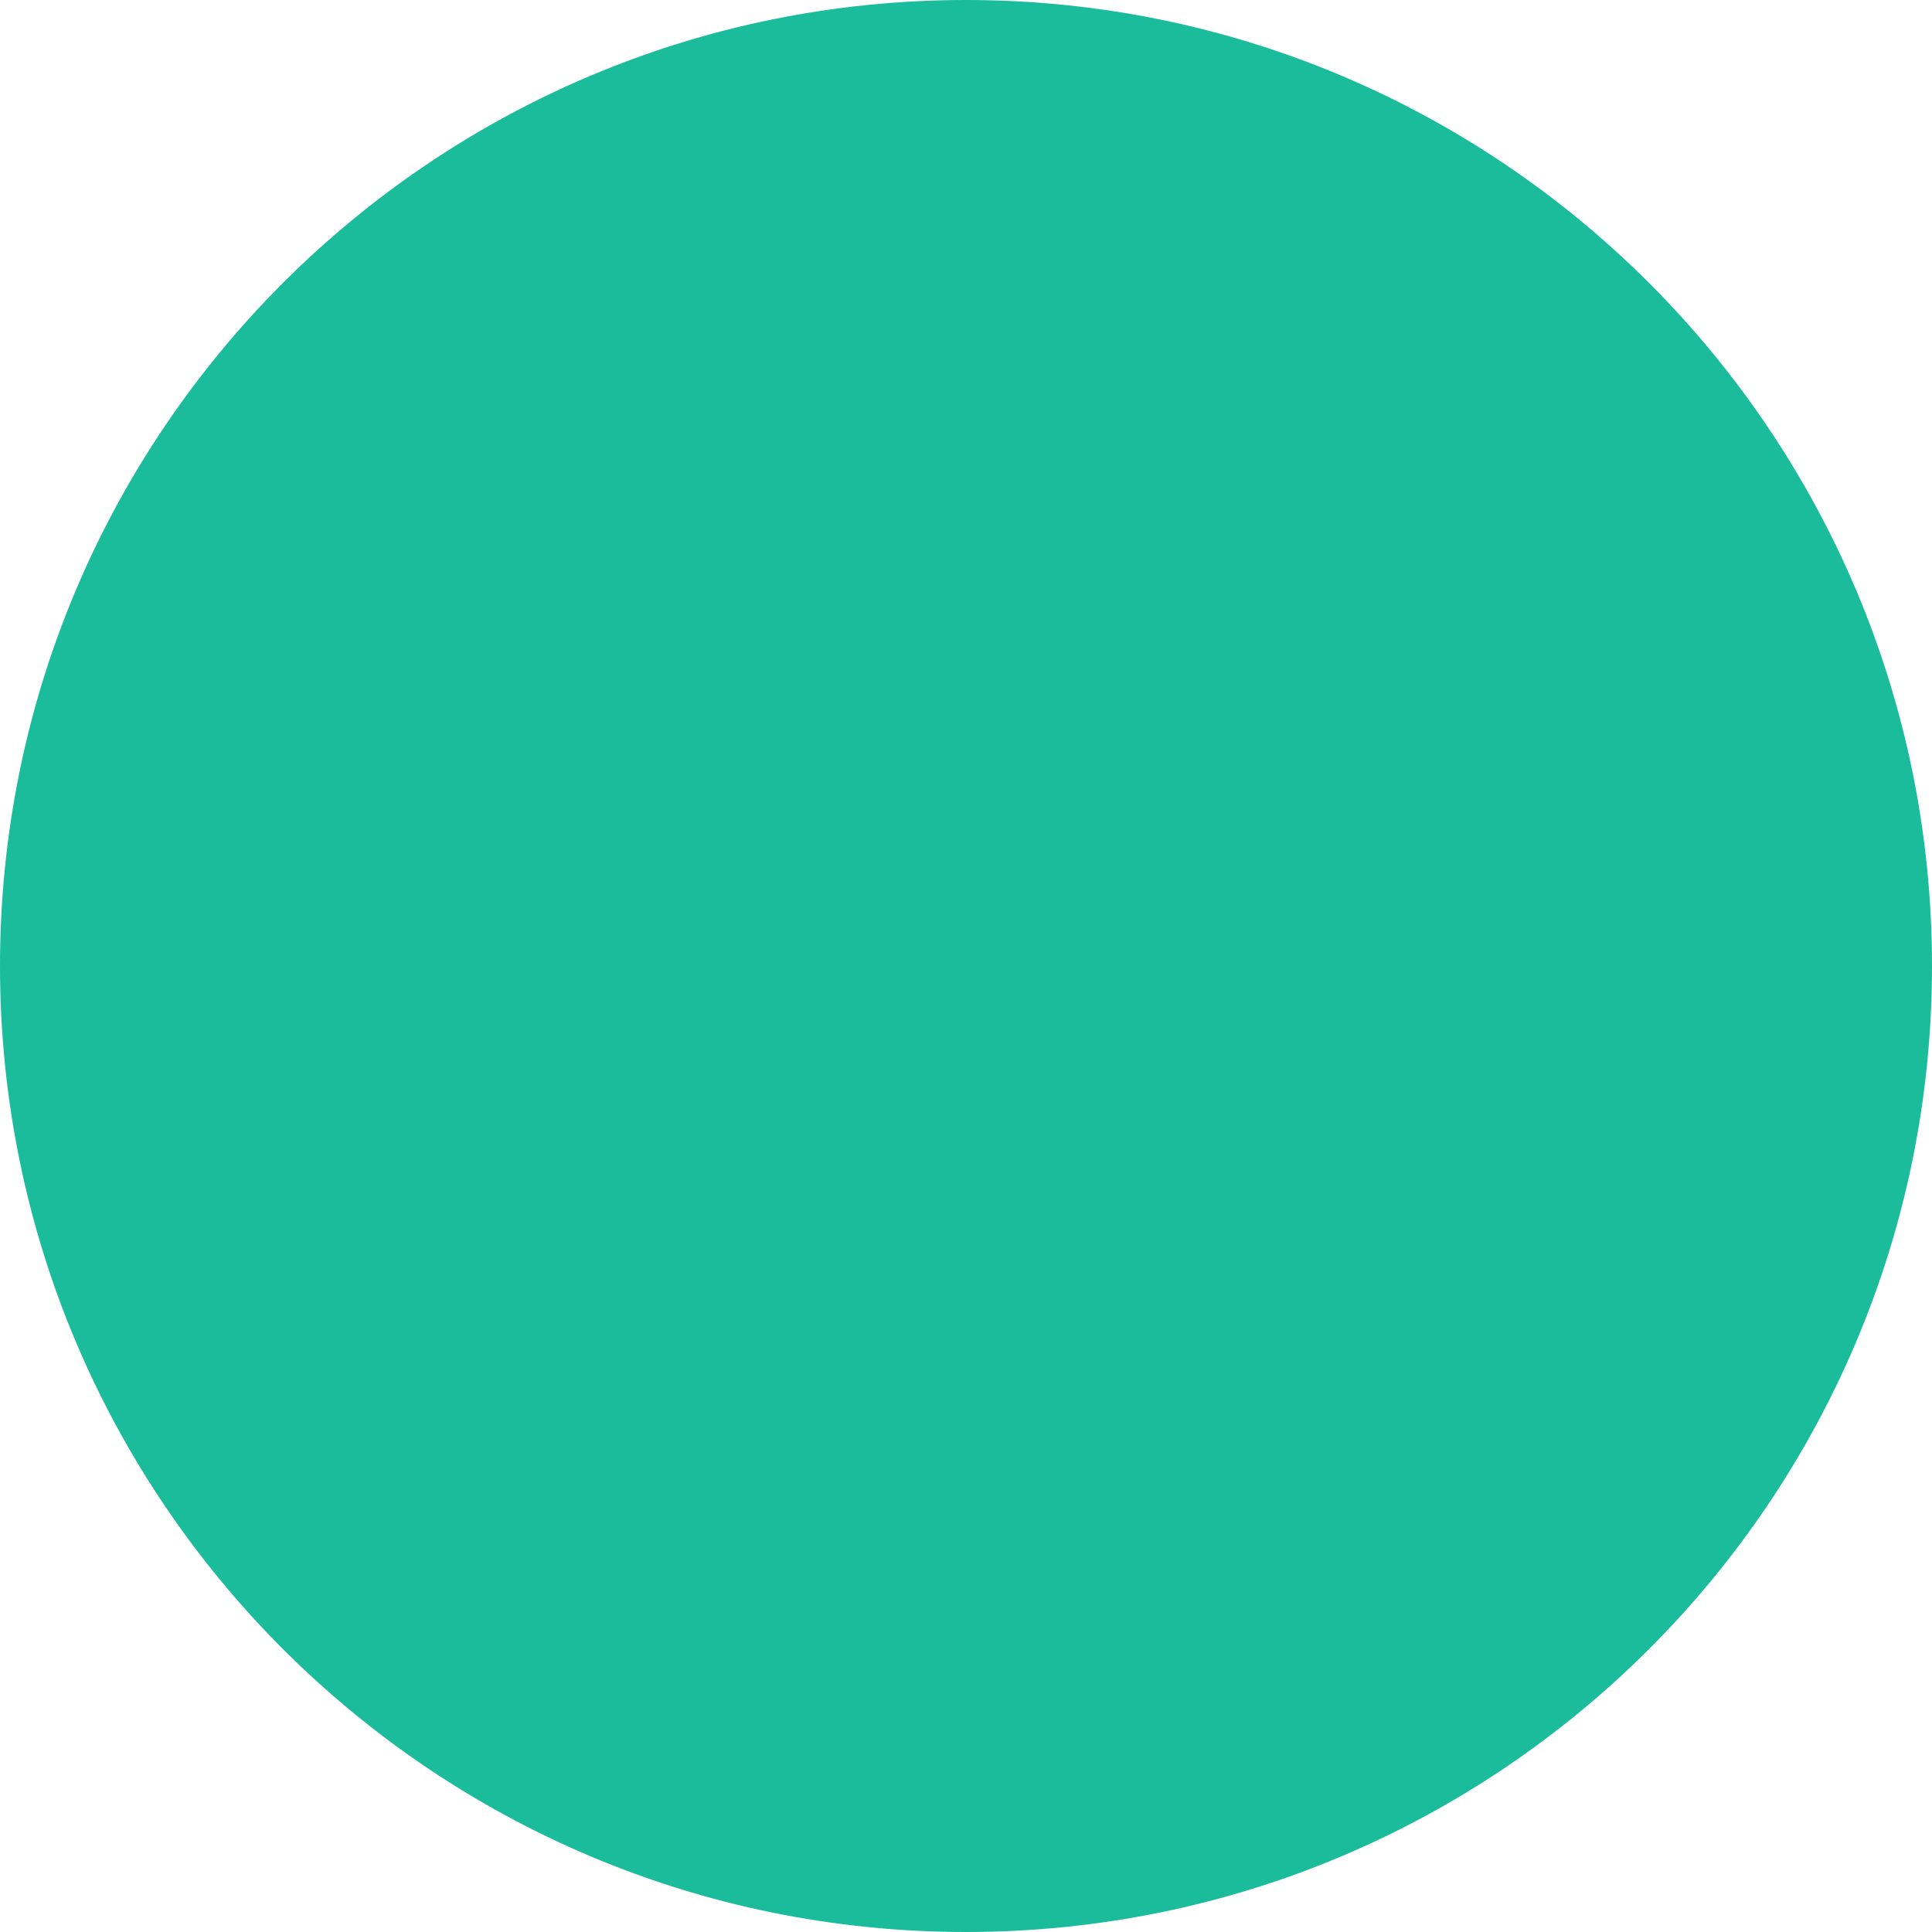
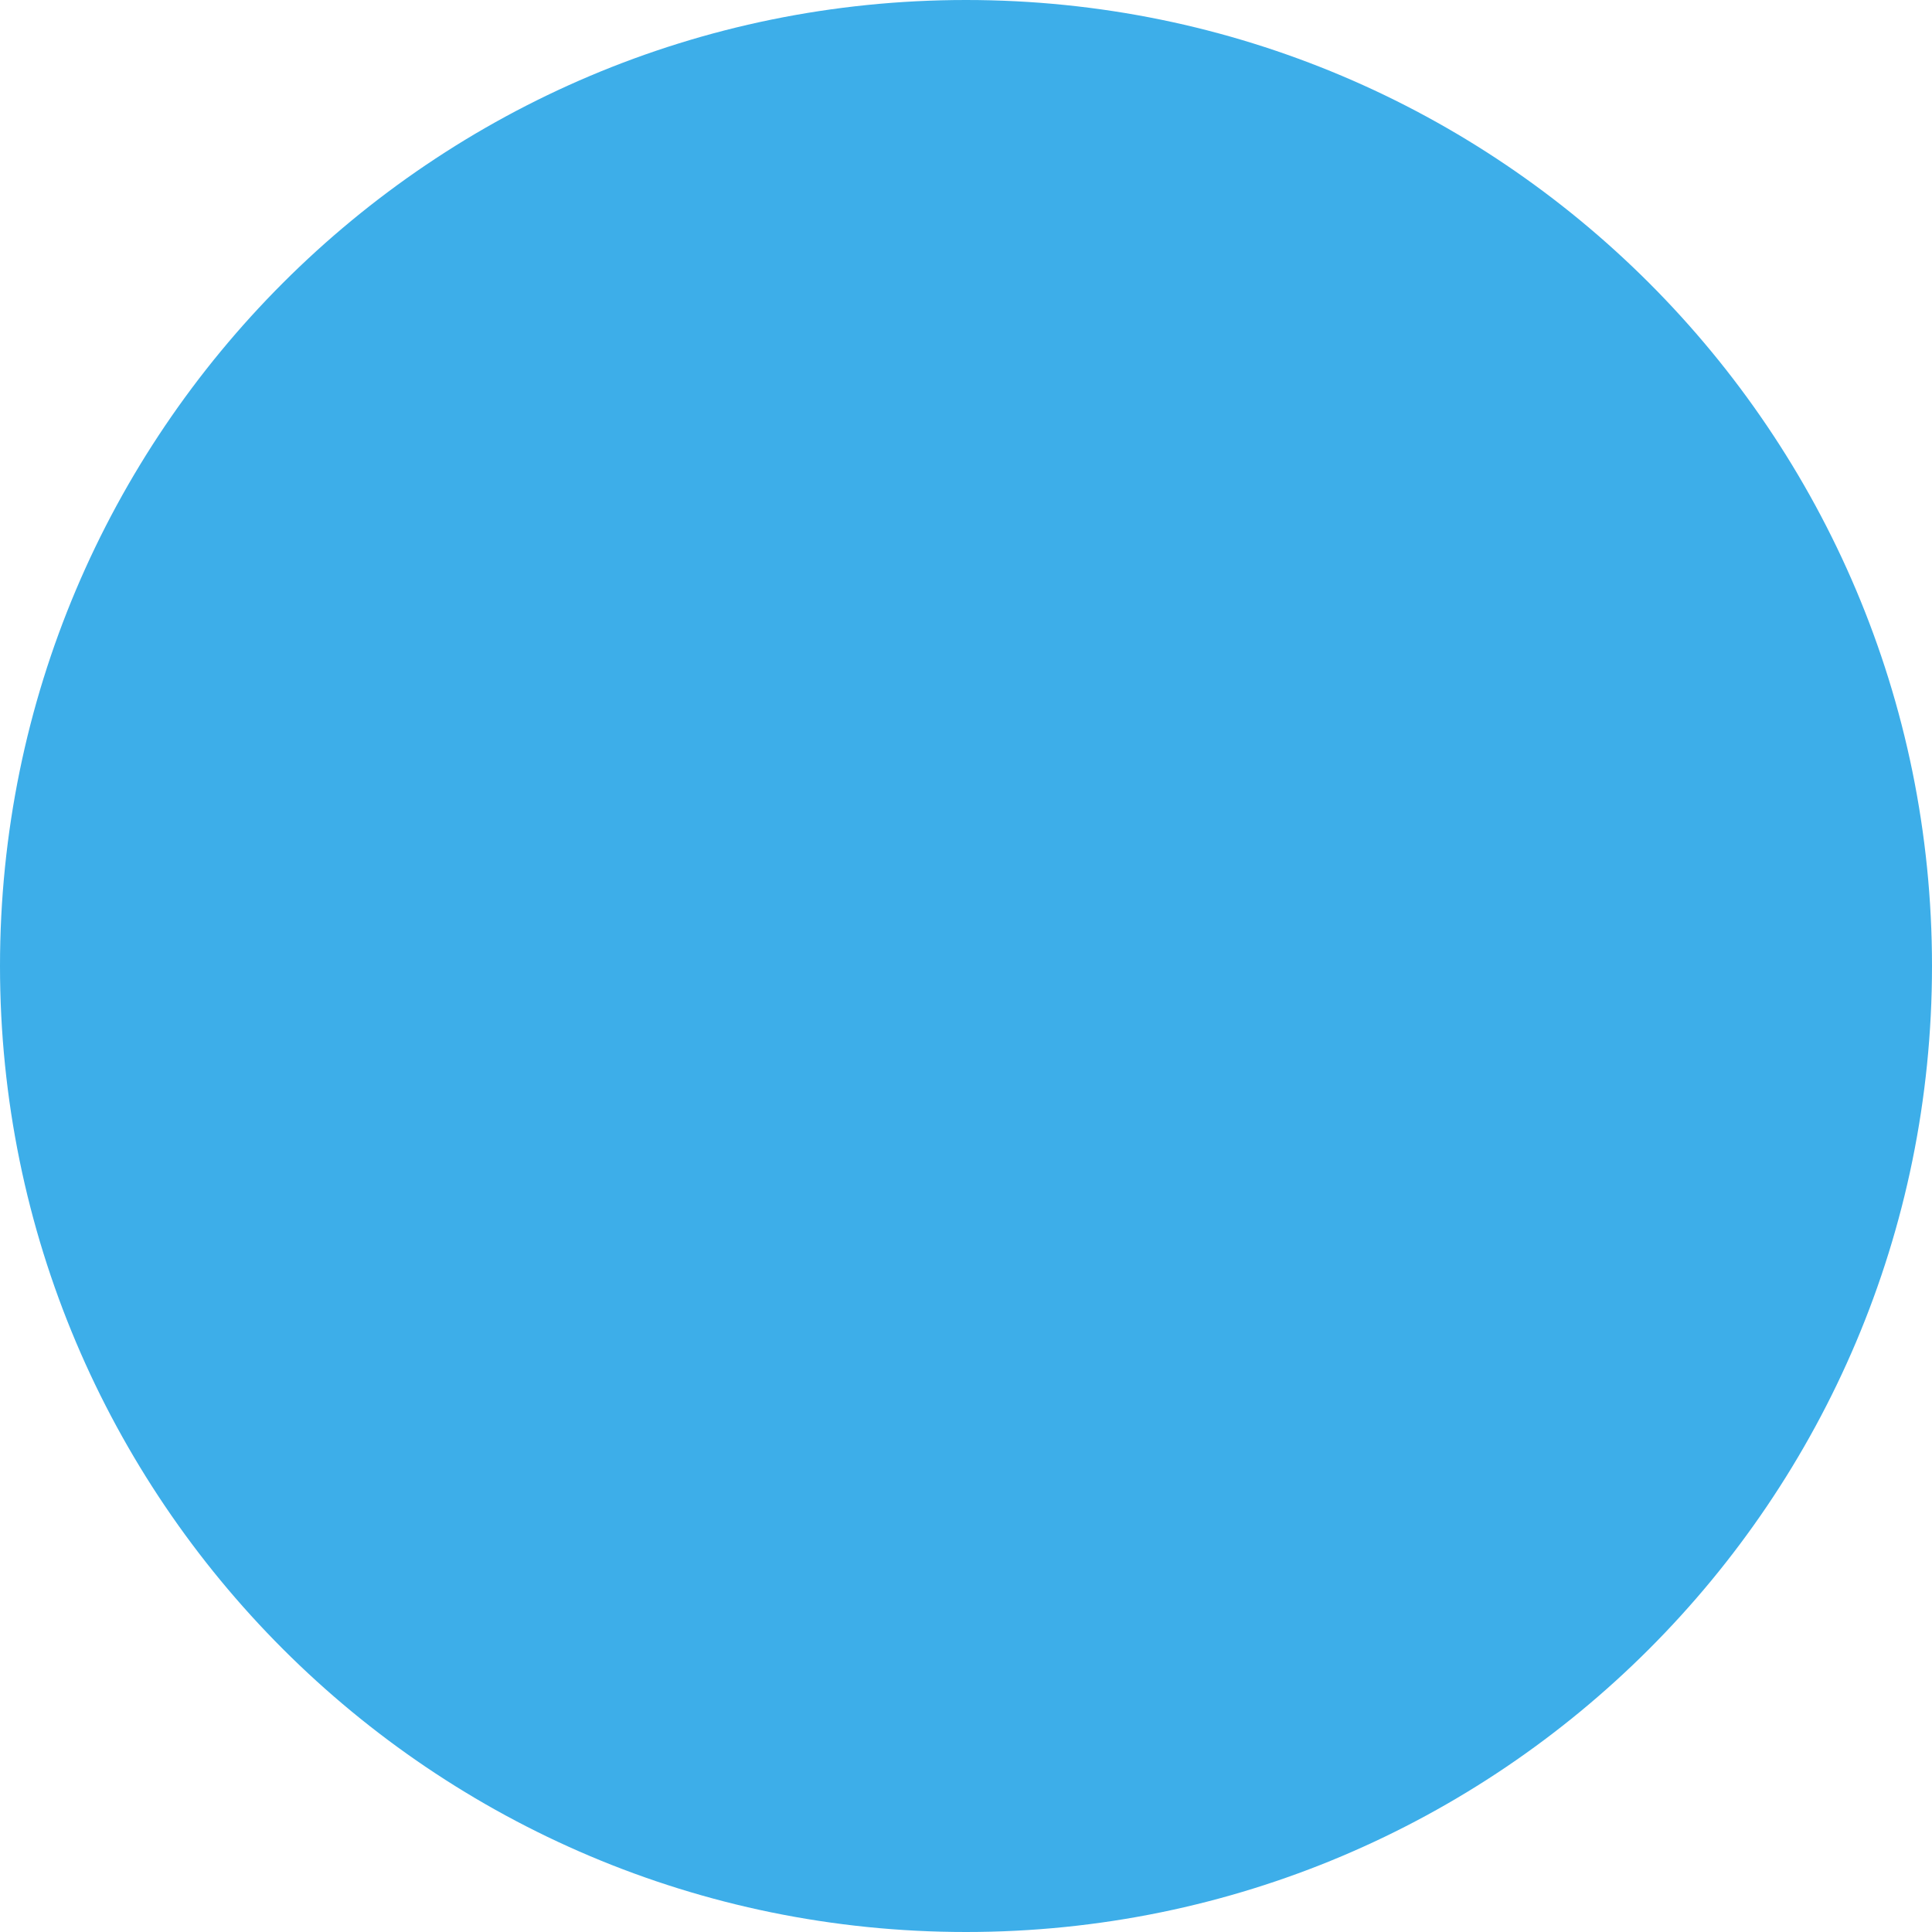
<svg xmlns="http://www.w3.org/2000/svg" width="8" height="8" id="svg2" version="1.1" viewBox="0 0 8 8">
  <defs id="defs4" />
  <g id="layer1" transform="translate(-7,-1037.362)">
-     <circle r="4" cy="1041.362" cx="11" id="window-unpin" style="opacity:1;fill:#1abc9c;fill-opacity:1" />
+     <circle r="4" cy="1041.362" cx="11" id="window-unpin" style="opacity:1;fill:#3daee9;fill-opacity:1" d="m 15,1041.362 c 0,2.209 -1.791,4 -4,4 -2.209,0 -4,-1.791 -4,-4 0,-2.209 1.791,-4 4,-4 2.209,0 4,1.791 4,4 z" />
  </g>
</svg>
